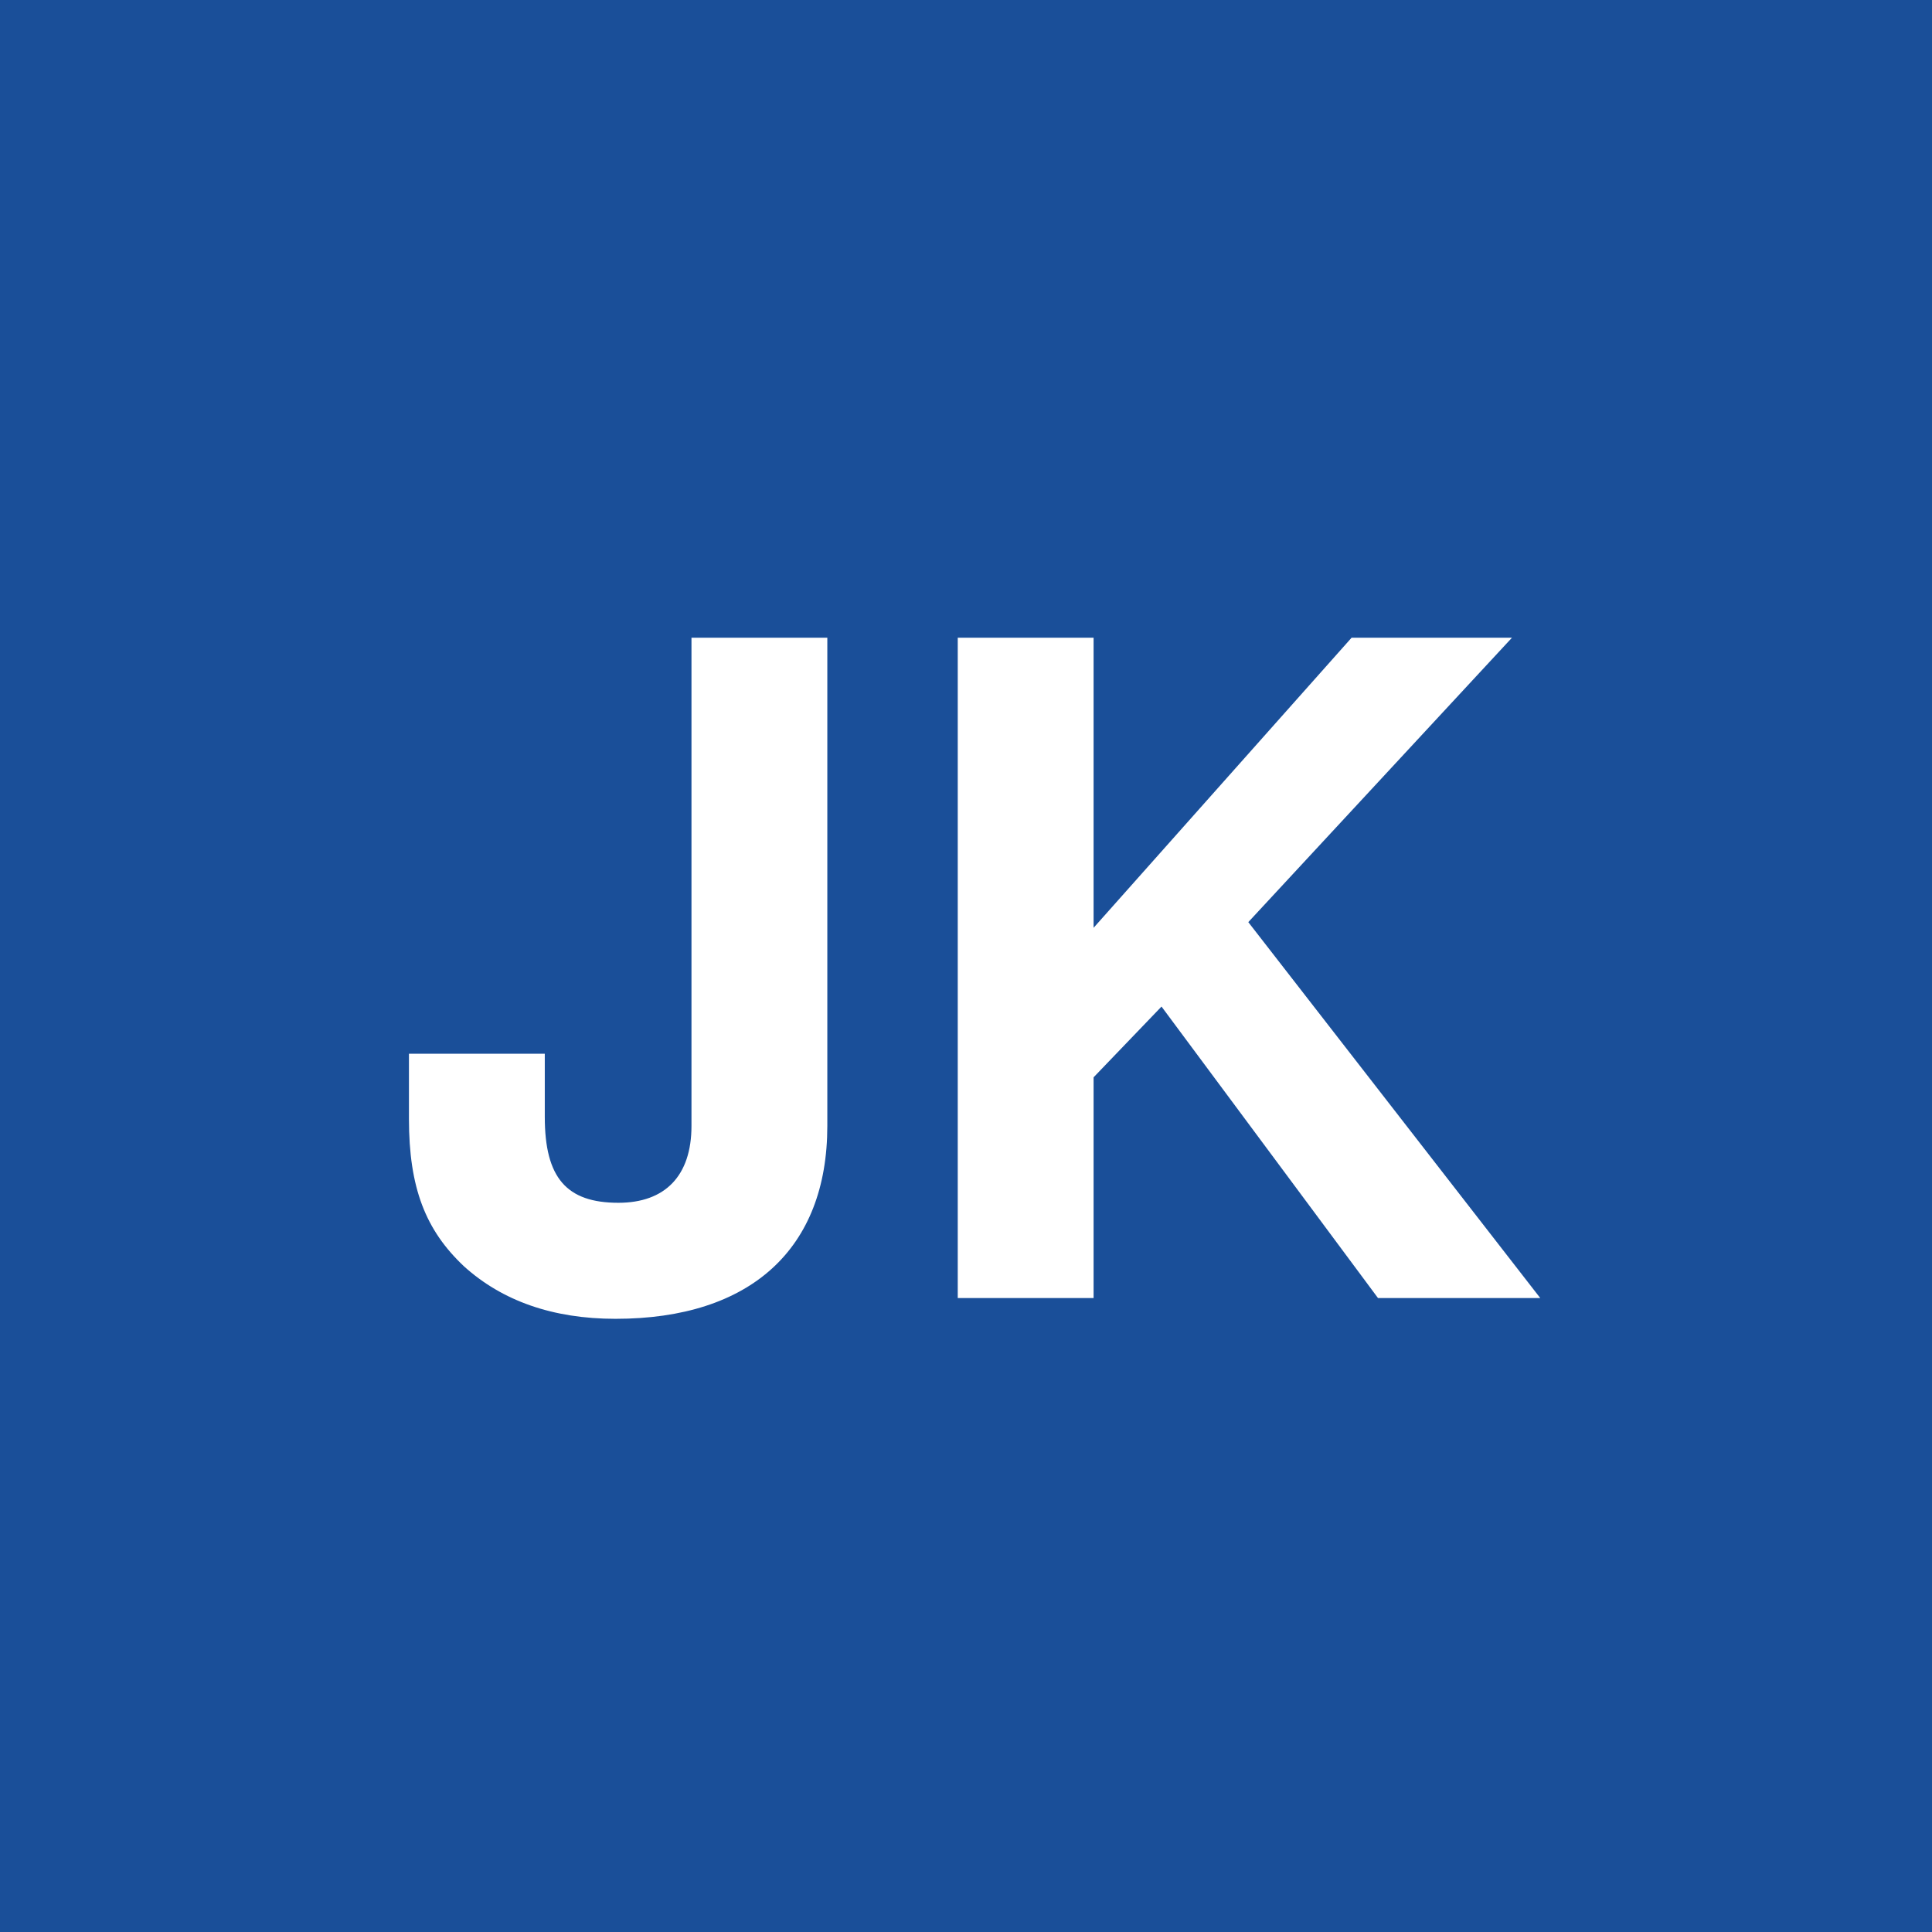
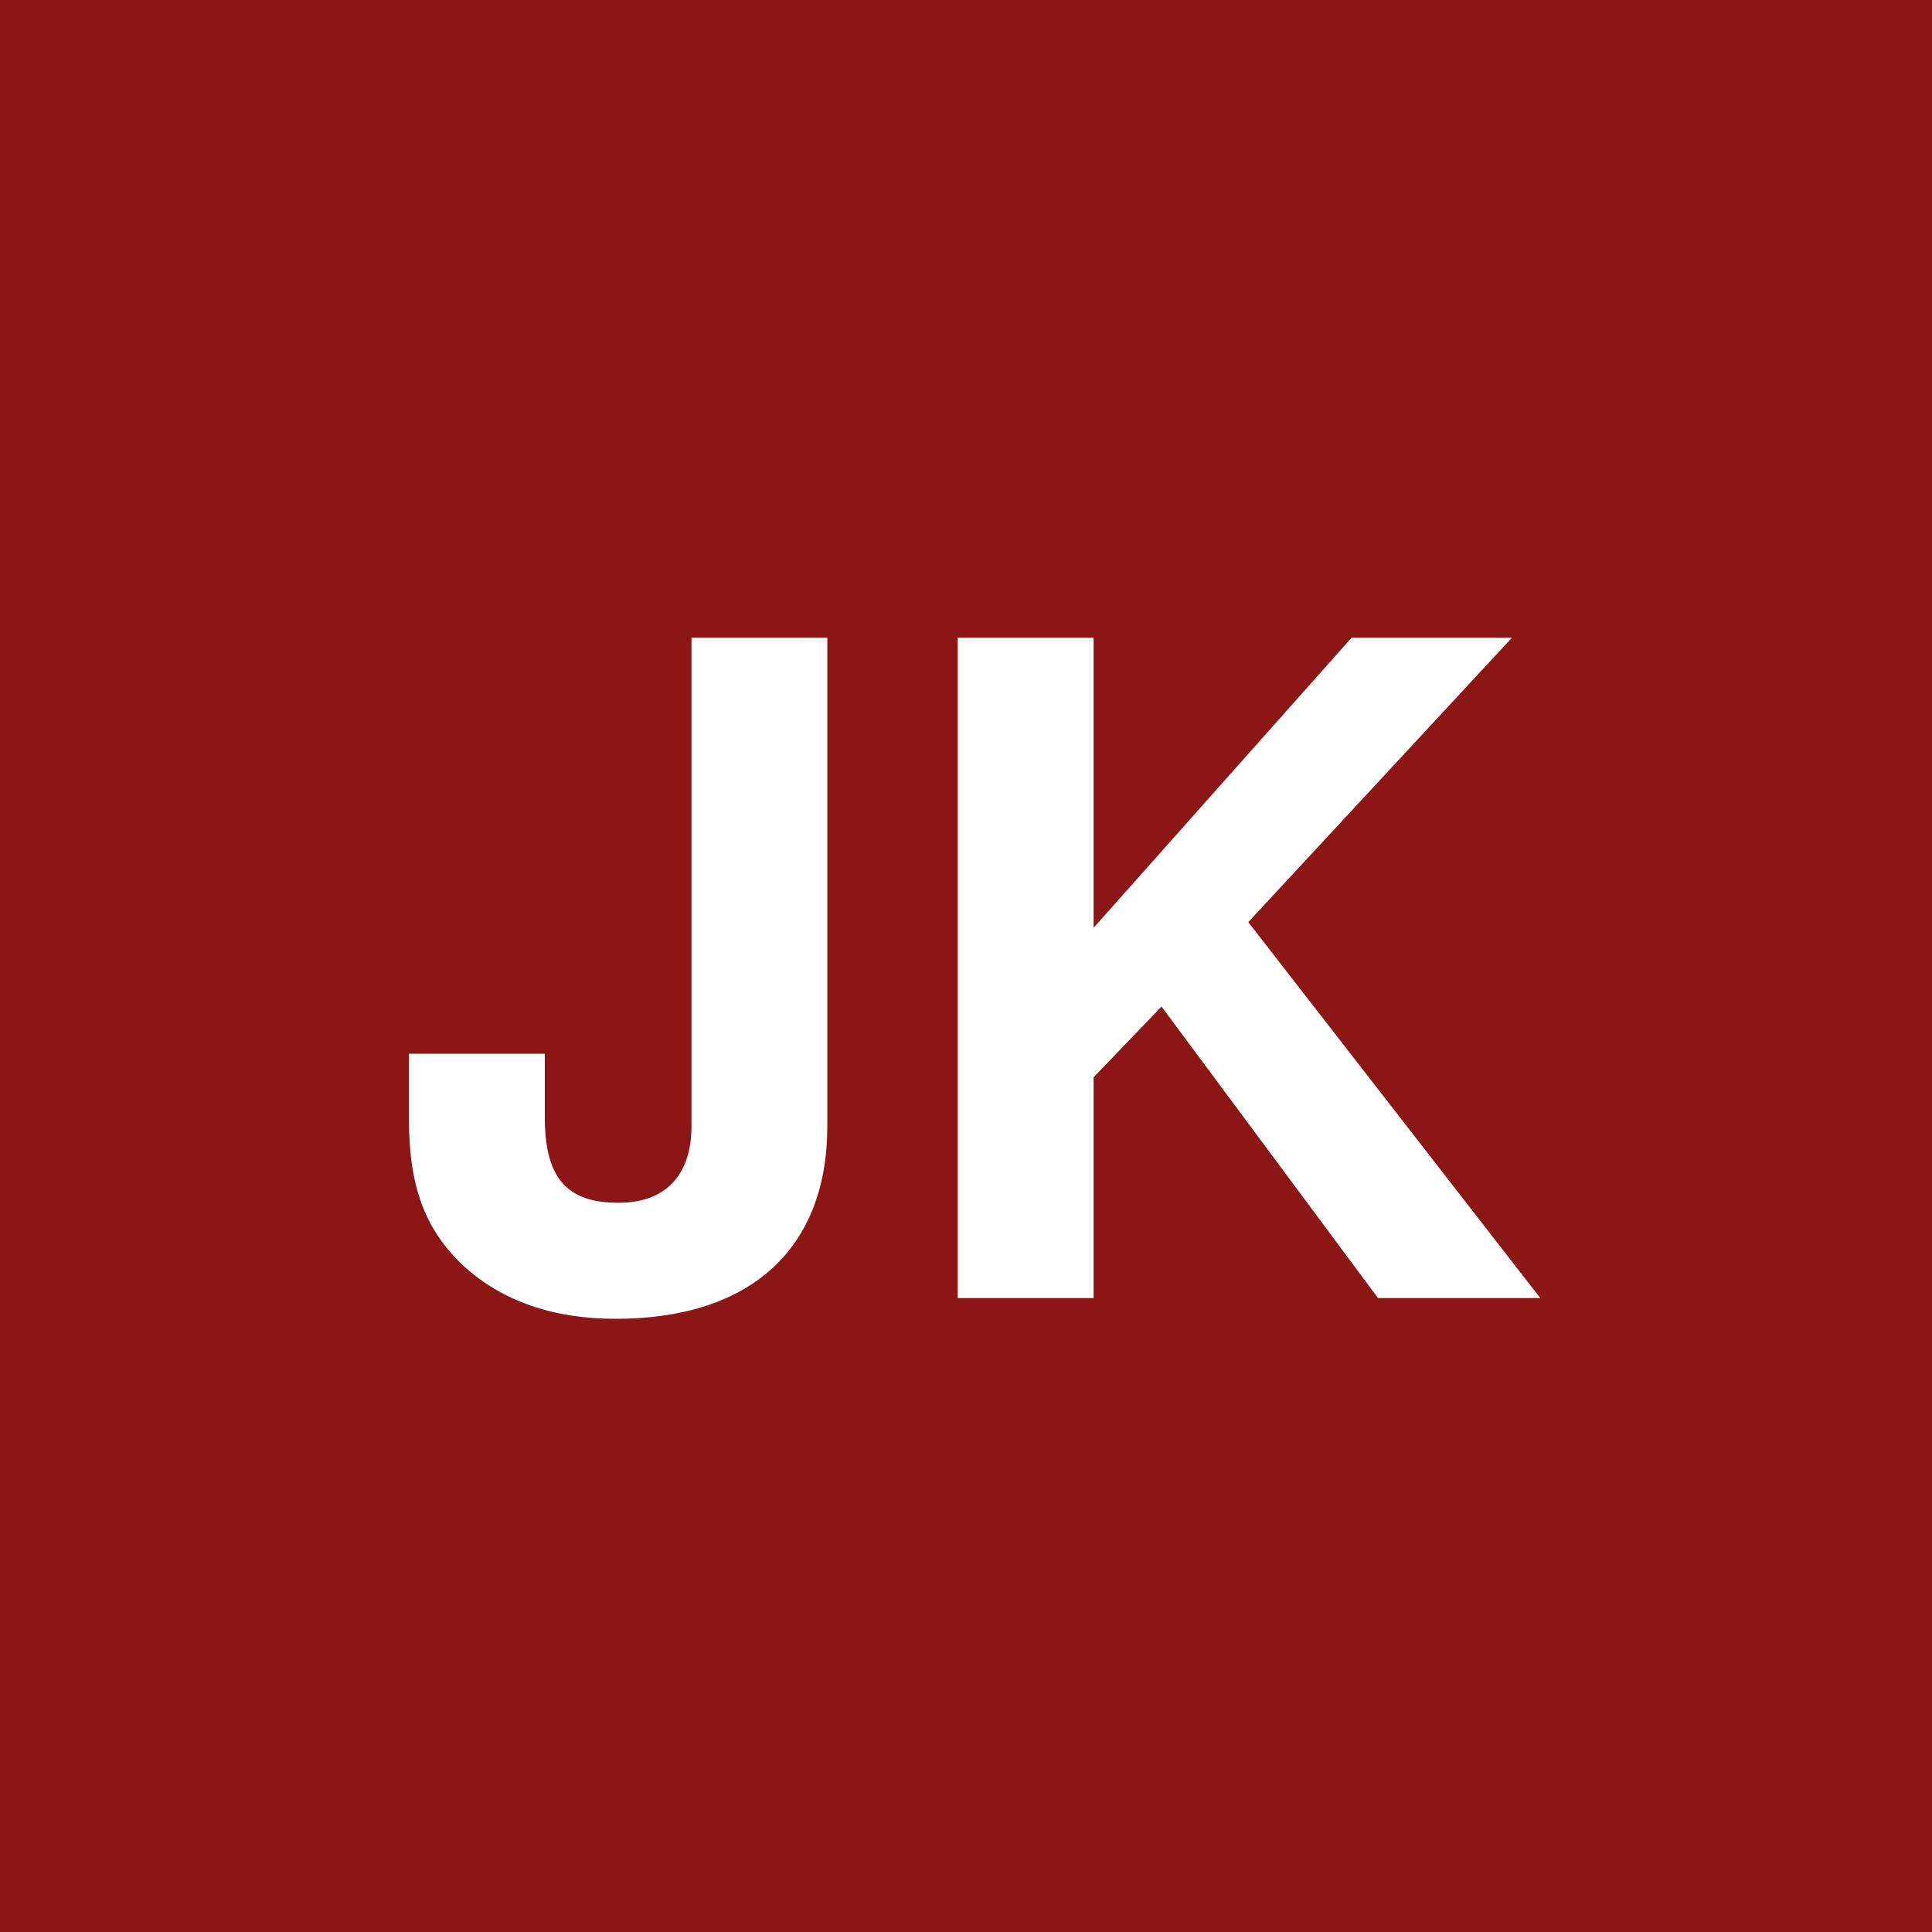
<svg xmlns="http://www.w3.org/2000/svg" viewBox="0 0 64 64">
-   <rect width="64" height="64" fill="#1a4f99" />
+   <rect width="64" height="64" fill="#8c1515" />
  <text x="32" y="43" text-anchor="middle" font-family="Helvetica,Arial,sans-serif" font-size="30" font-weight="700" fill="#fff">JK</text>
</svg>
